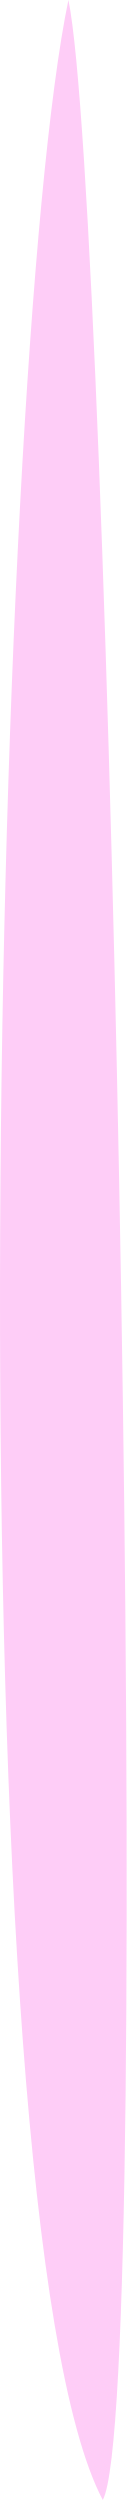
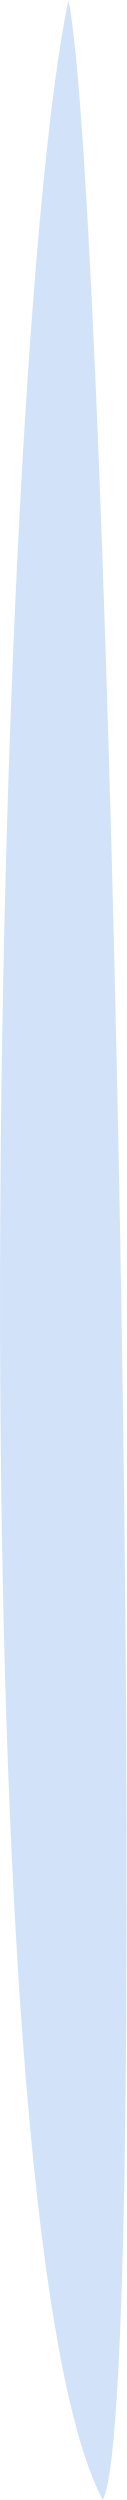
<svg xmlns="http://www.w3.org/2000/svg" preserveAspectRatio="none" overflow="visible" style="display: block;" width="0.722" height="14.252" viewBox="0 0 0.722 14.252" fill="none">
-   <path id="Vector" d="M0.39 0C0.629 1.155 0.887 13.692 0.586 14.252C-0.275 12.623 -0.05 2.114 0.39 0Z" fill="#FECDF7" />
+   <path id="Vector" d="M0.39 0C0.629 1.155 0.887 13.692 0.586 14.252C-0.275 12.623 -0.05 2.114 0.39 0Z" fill="#d2e3f9" />
</svg>
